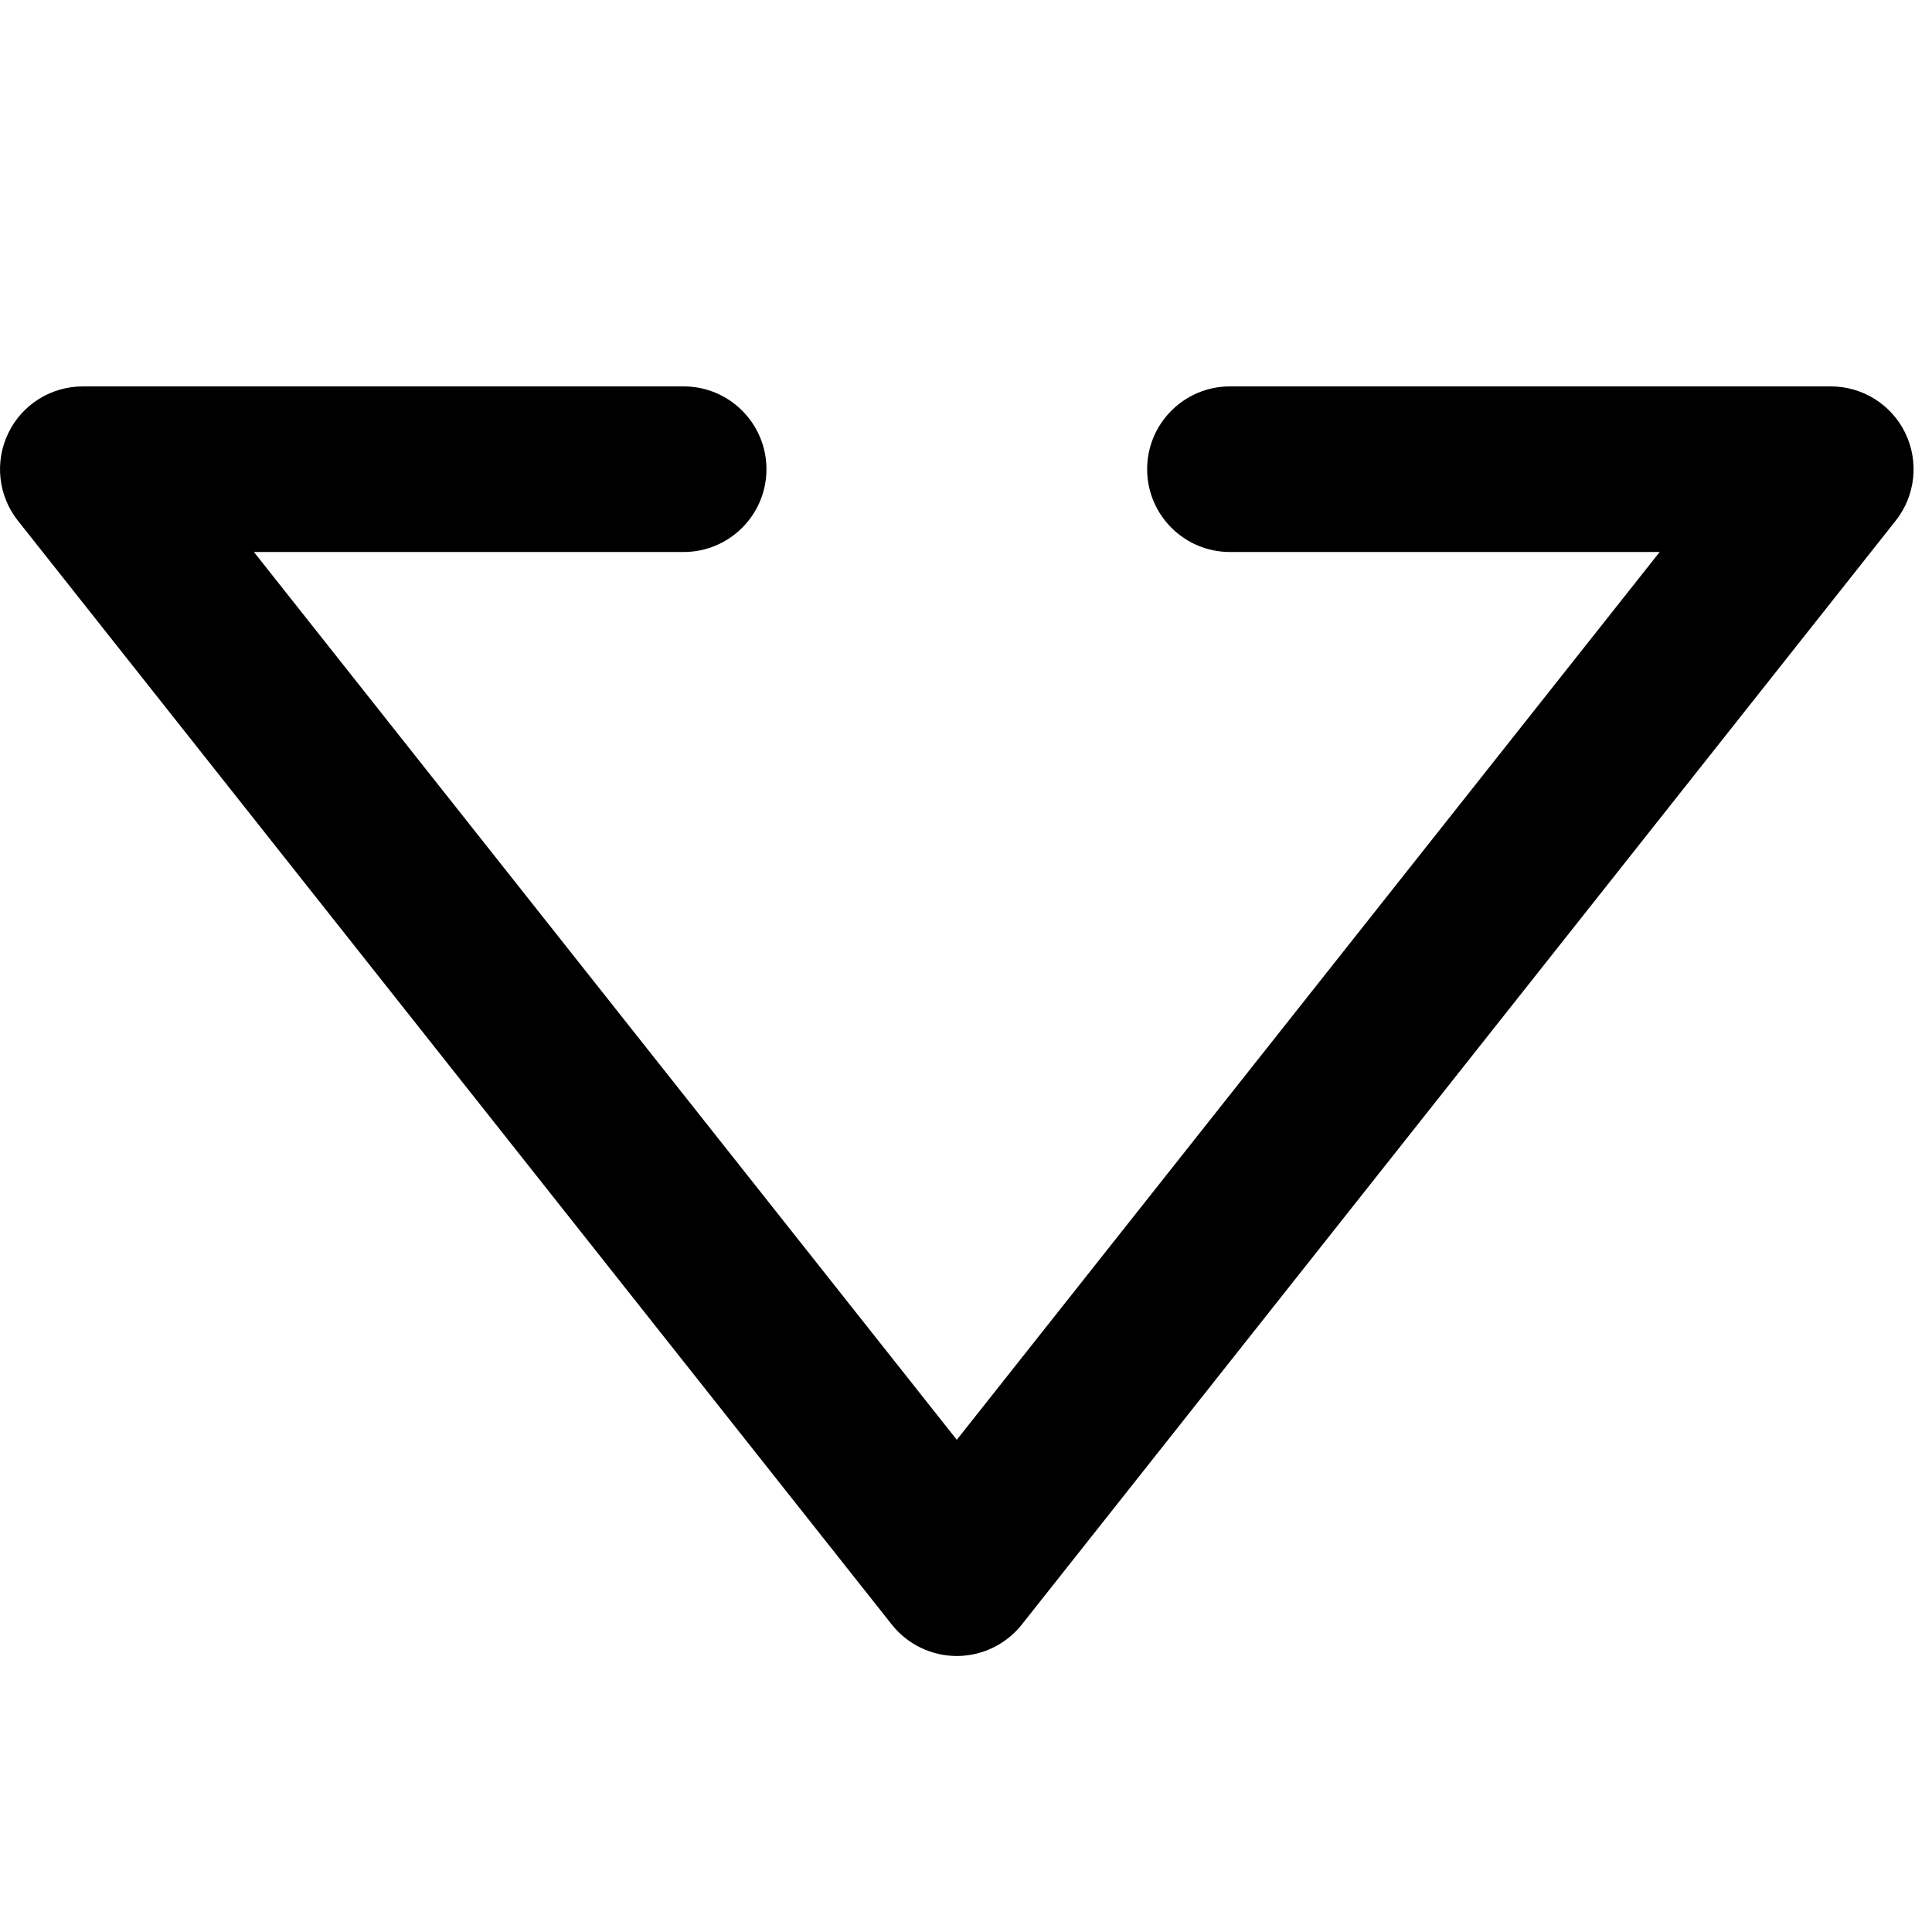
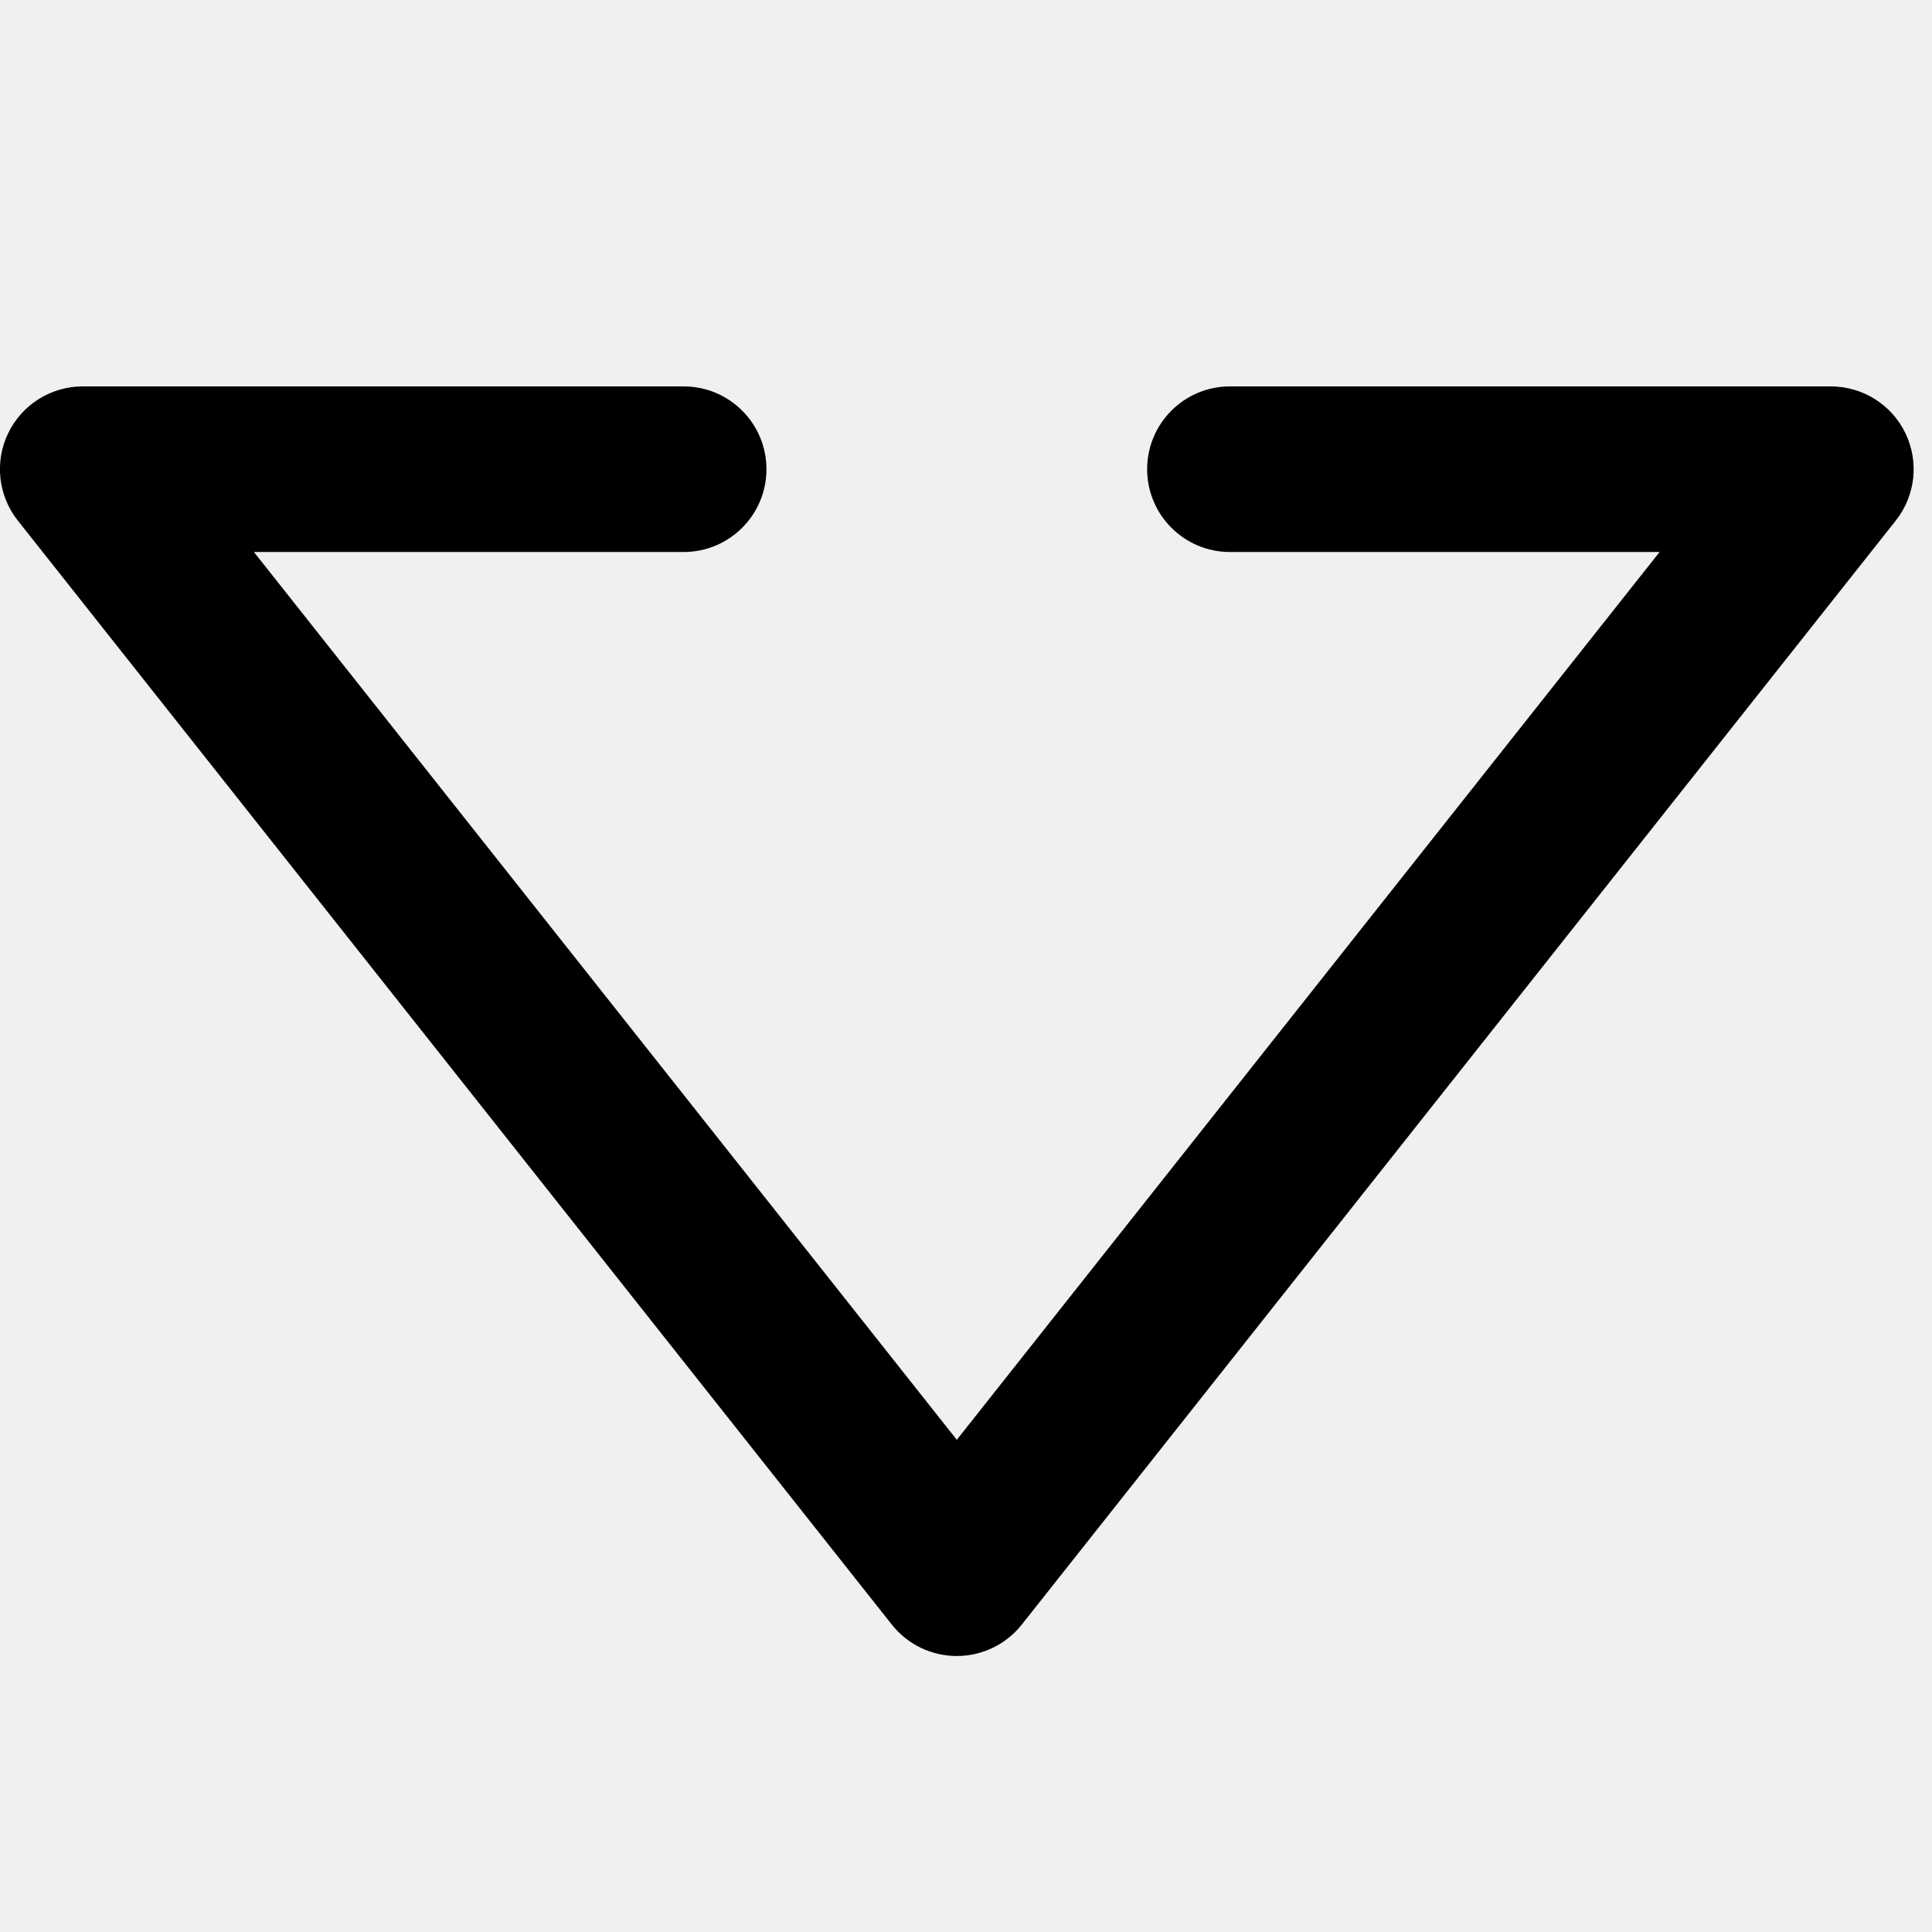
- <svg xmlns="http://www.w3.org/2000/svg" width="21" height="21" viewBox="0 0 21 21" fill="none">
-   <g clip-path="url(#clip0_26_2)">
-     <rect width="21" height="21" fill="white" />
-     <path fill-rule="evenodd" clip-rule="evenodd" d="M10.4 18C10.675 18 10.935 17.874 11.106 17.659L20.606 5.659C20.82 5.388 20.86 5.019 20.71 4.708C20.56 4.397 20.245 4.2 19.9 4.2H13.369C12.872 4.2 12.469 4.603 12.469 5.1C12.469 5.597 12.872 6 13.369 6H18.04L10.4 15.65L2.76 6H7.431C7.928 6 8.331 5.597 8.331 5.1C8.331 4.603 7.928 4.2 7.431 4.2H0.9C0.555 4.2 0.24 4.397 0.09 4.708C-0.06 5.019 -0.02 5.388 0.194 5.659L9.694 17.659C9.865 17.874 10.125 18 10.4 18Z" fill="black" />
-   </g>
-   <defs>
-     <clipPath id="clip0_26_2">
-       <rect width="21" height="21" fill="white" />
-     </clipPath>
-   </defs>
+ <svg xmlns="http://www.w3.org/2000/svg" viewBox="0 0 21 21" fill="none">
+   <rect fill="white" />
+   <path fill-rule="evenodd" clip-rule="evenodd" d="M10.4 18a.9.9 0 0 0 .706-.341l9.5-12A.9.9 0 0 0 19.9 4.2h-6.531a.9.9 0 1 0 0 1.8h4.67L10.4 15.65 2.76 6h4.671a.9.9 0 0 0 0-1.8H.9a.9.9 0 0 0-.706 1.459l9.5 12A.9.9 0 0 0 10.4 18" fill="black" />
</svg>
